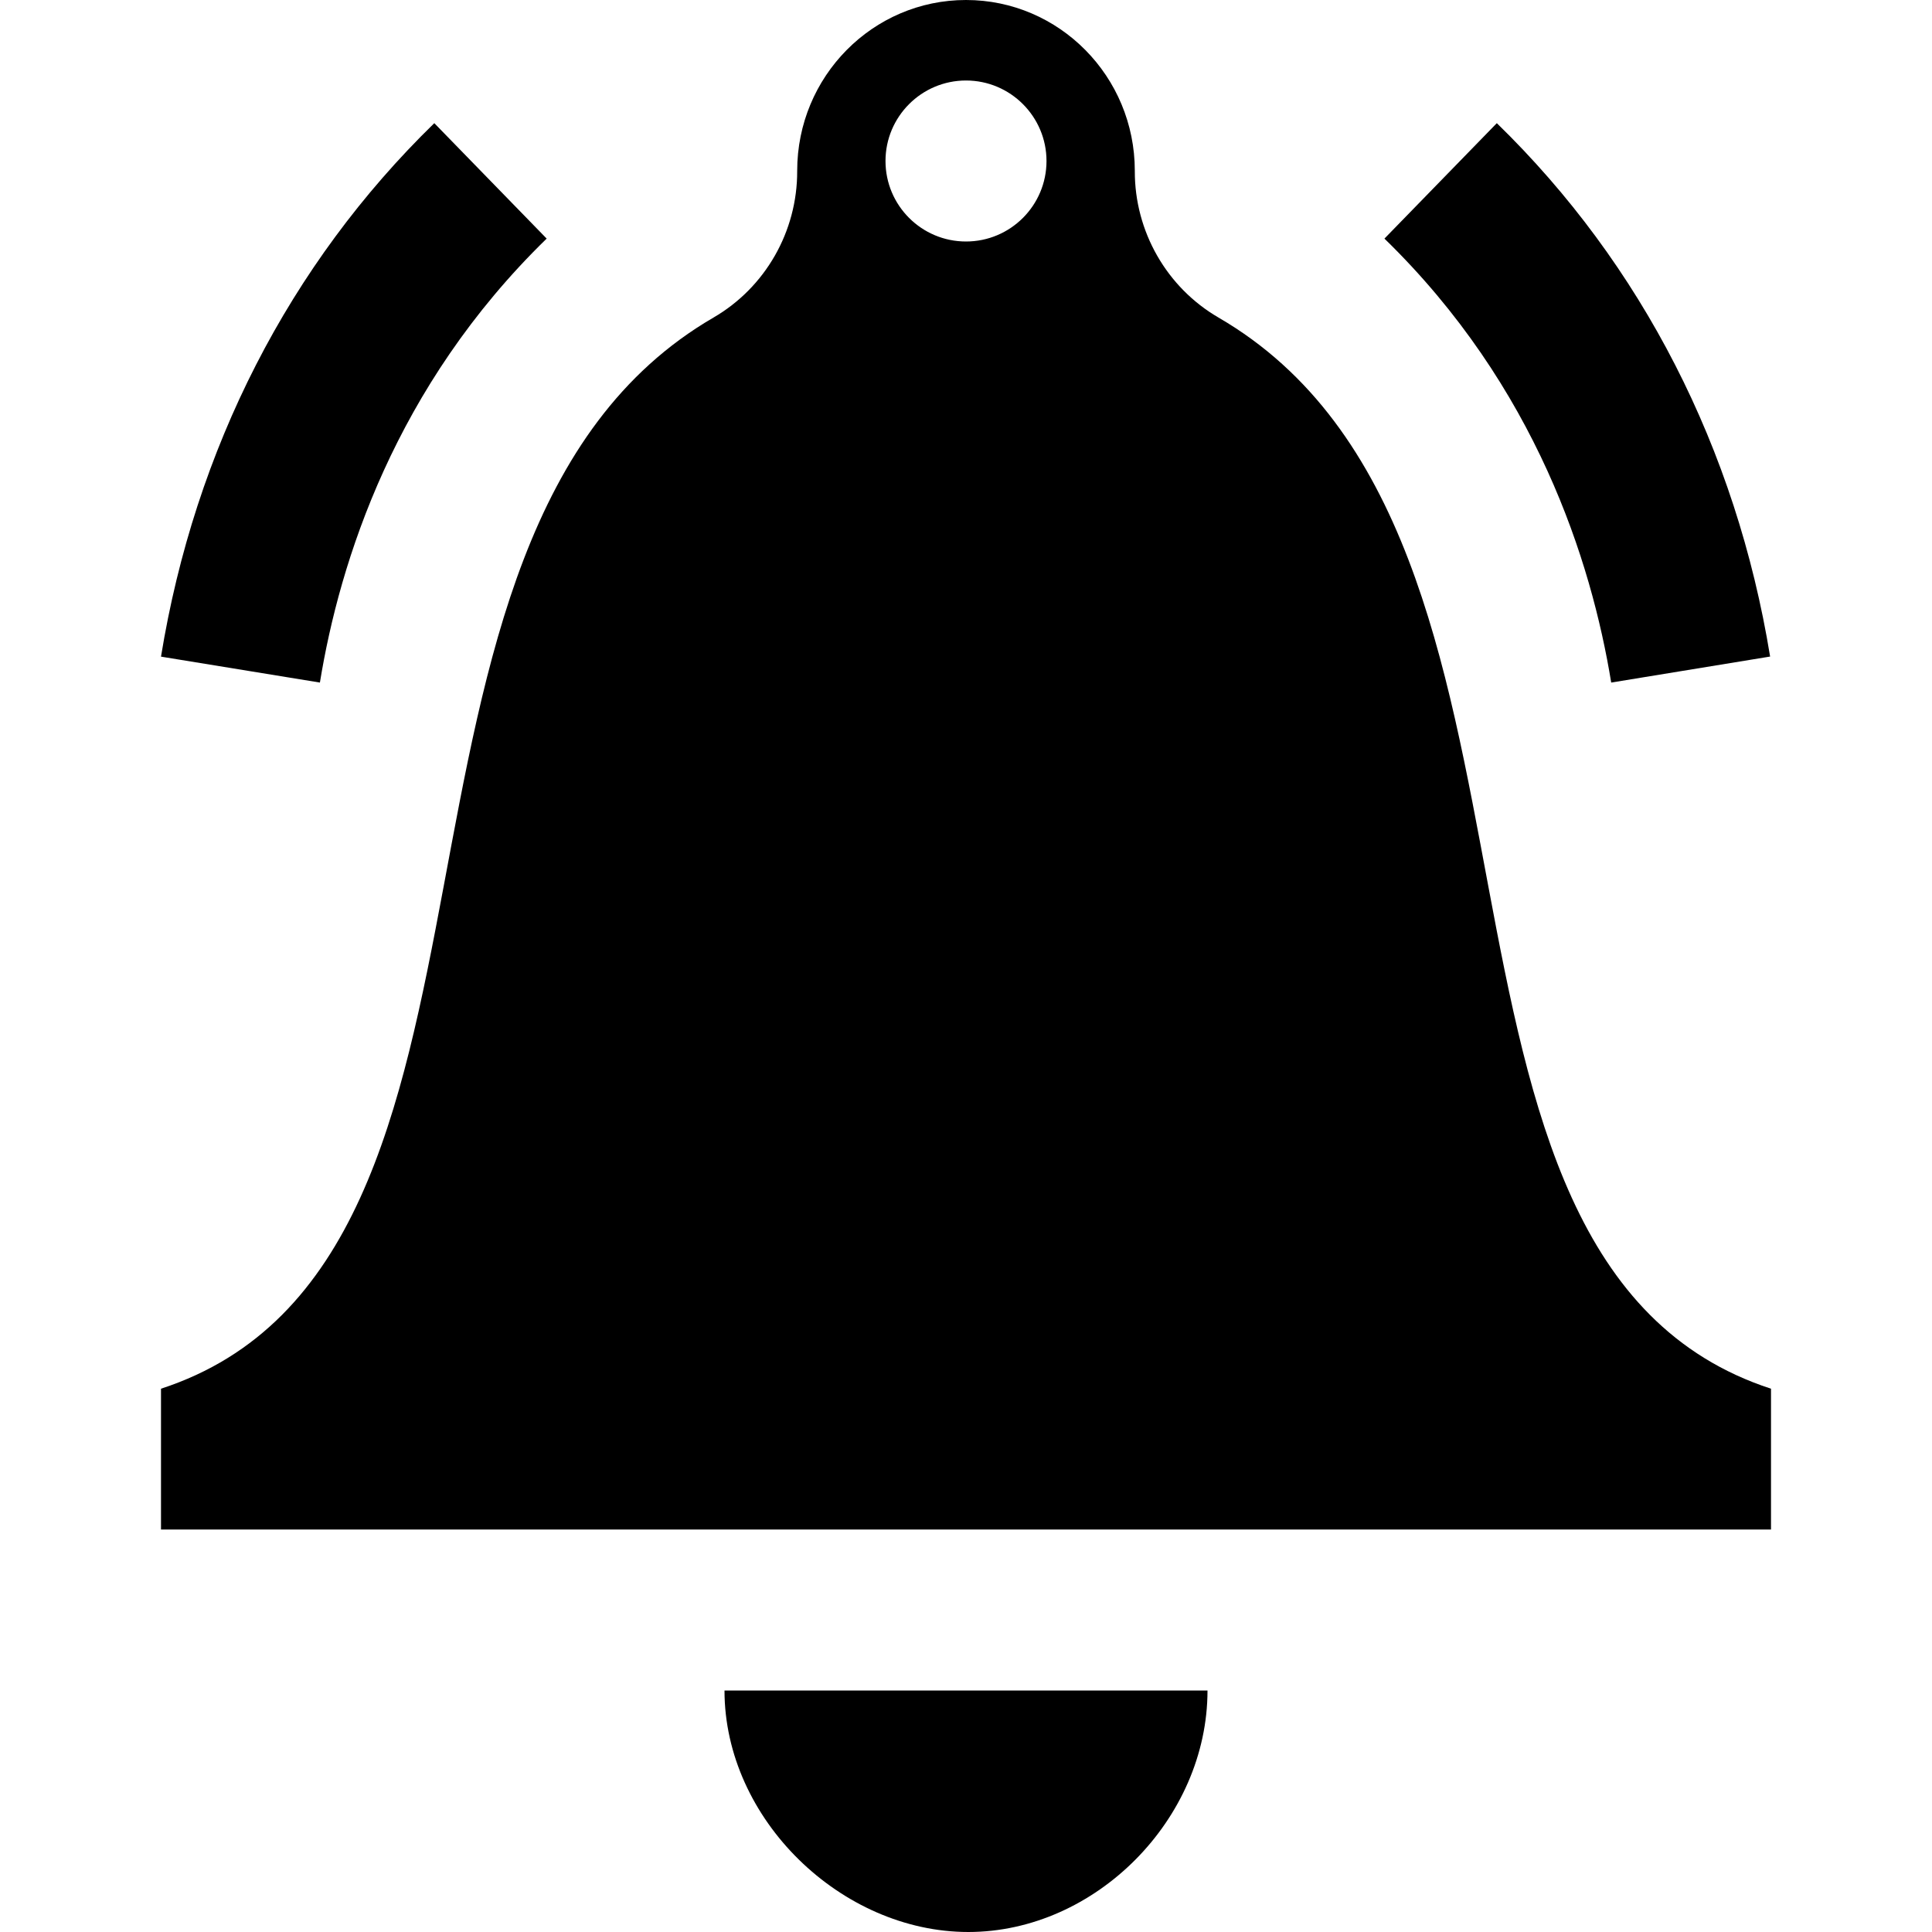
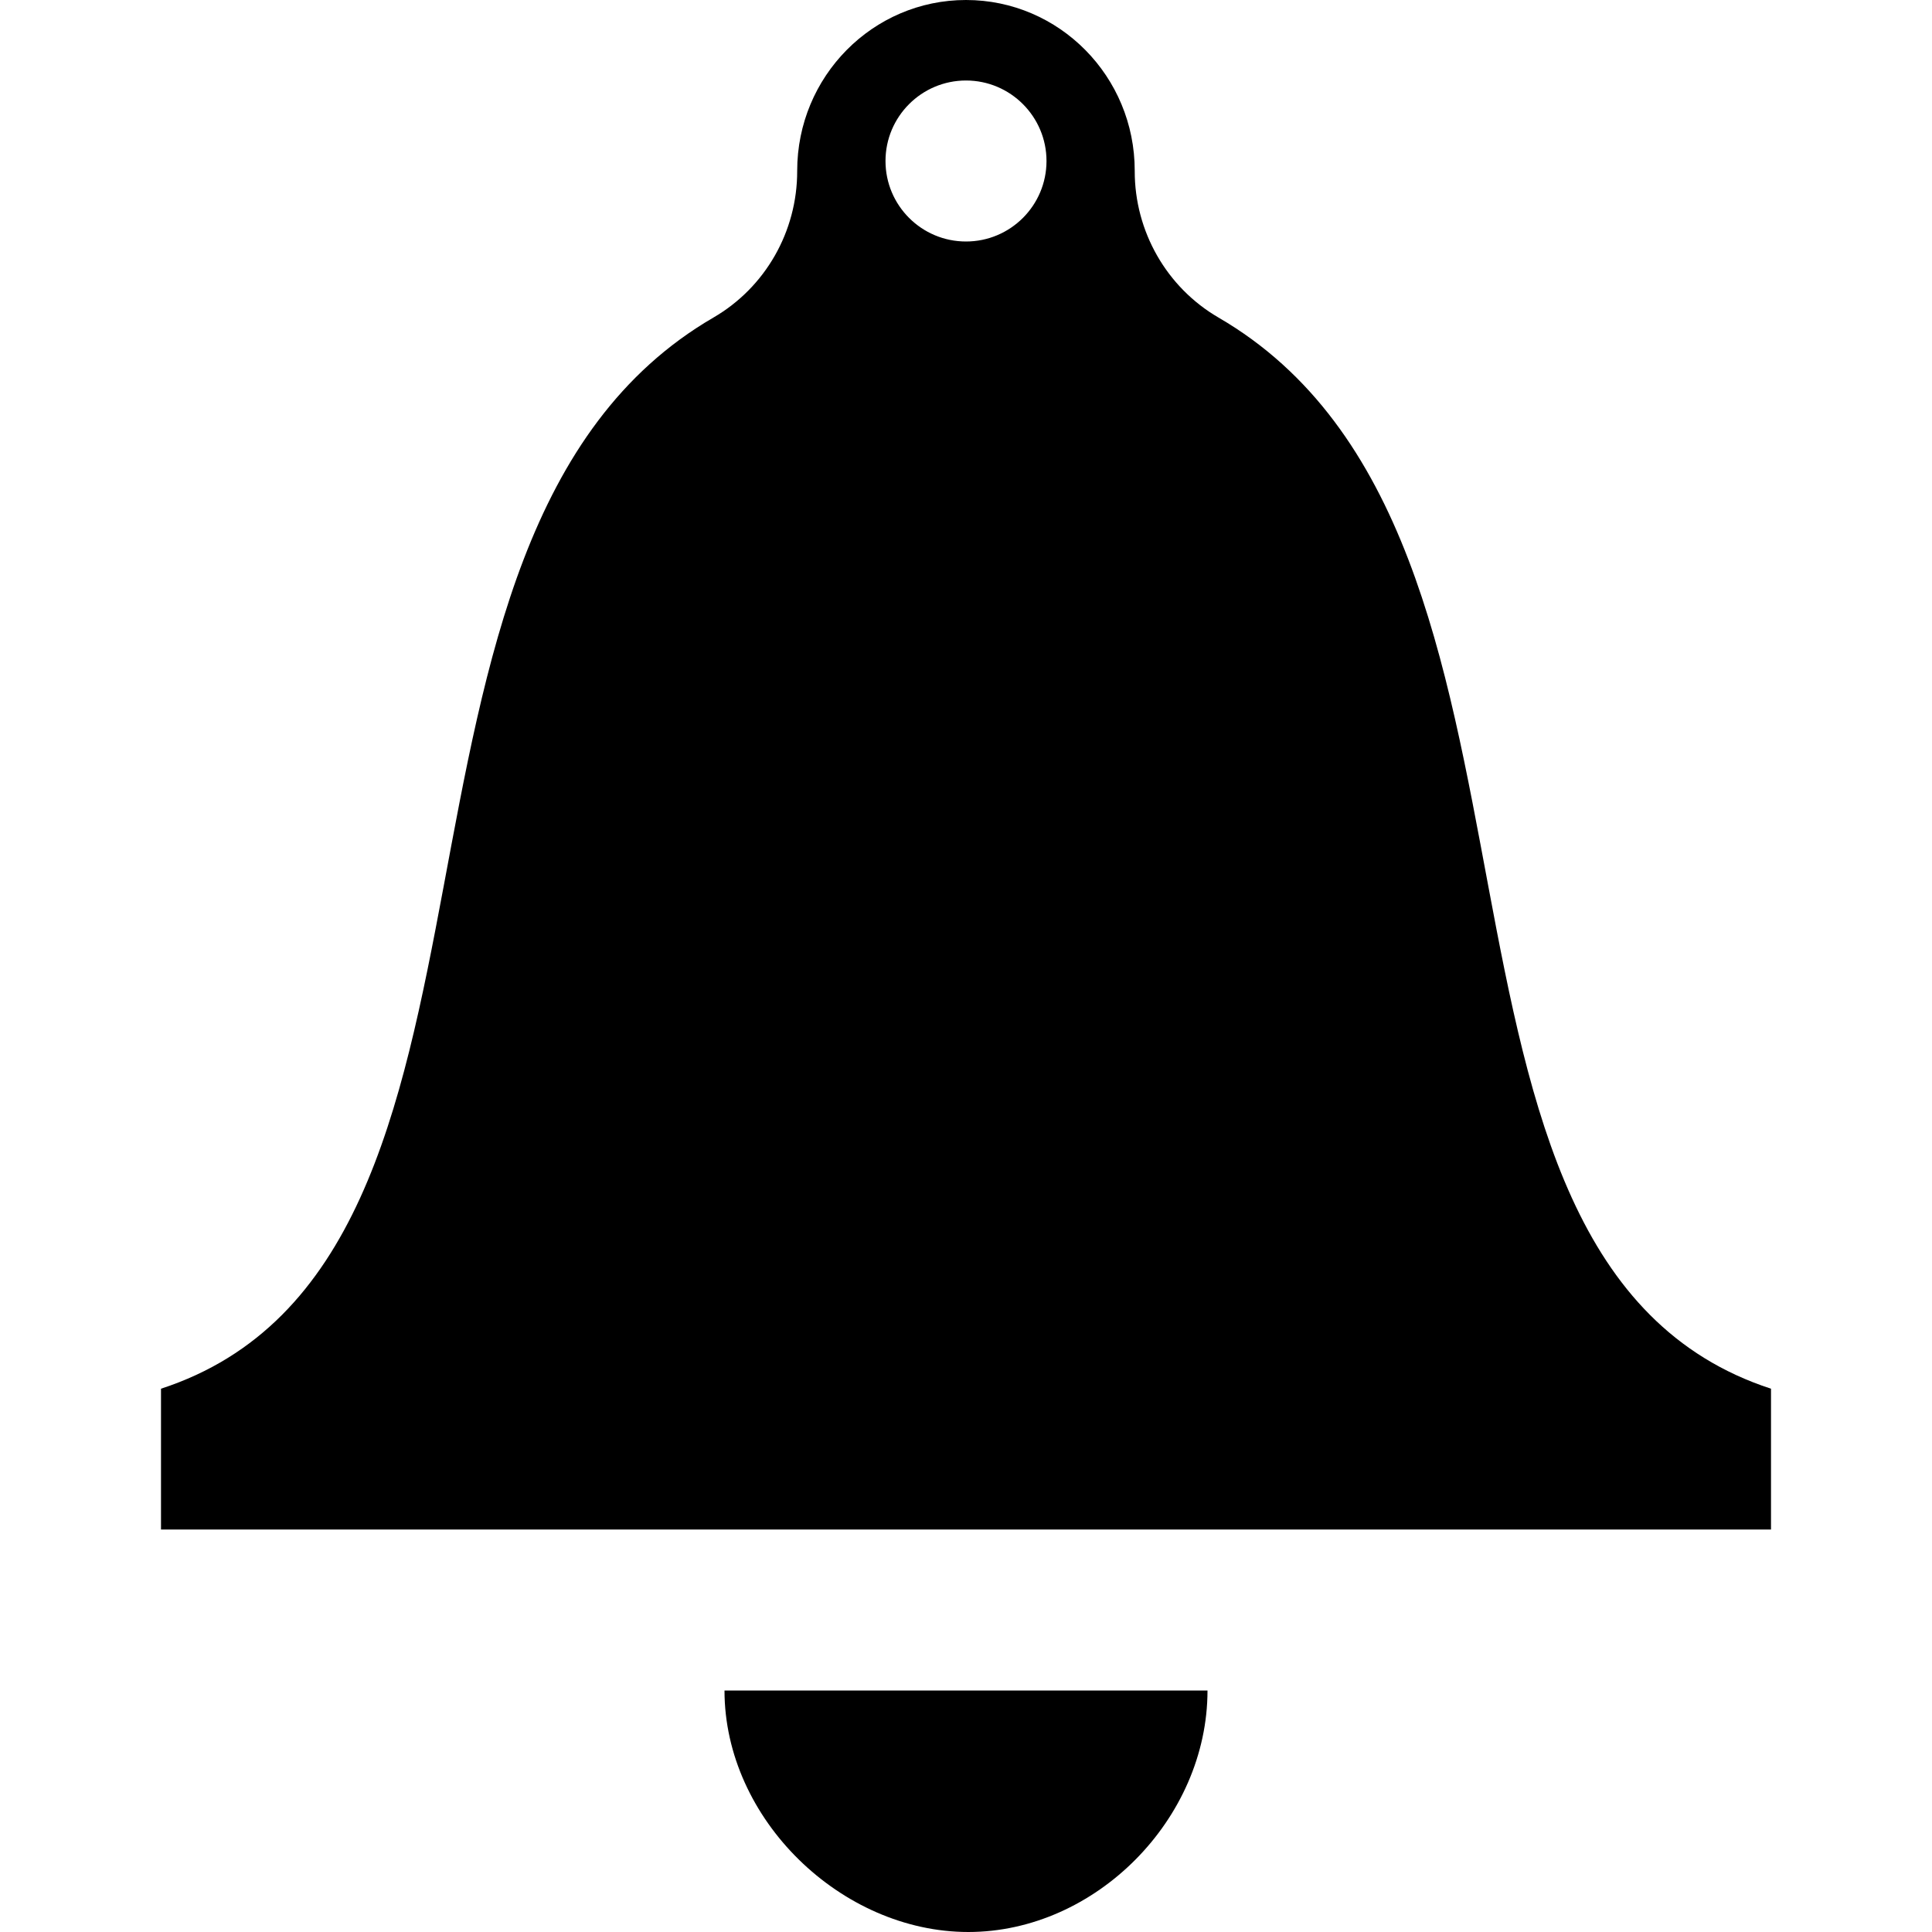
<svg xmlns="http://www.w3.org/2000/svg" viewBox="0 0 24 24">
-   <path fill="currentColor" d="M15.137 3.945c-.644-.374-1.042-1.07-1.04-1.82v-.003c0-1.172-.939-2.122-2.097-2.122s-2.097.95-2.097 2.122v.003c.002.751-.396 1.446-1.04 1.82-4.668 2.712-1.986 11.715-6.863 13.306v1.749h20v-1.749c-4.877-1.591-2.195-10.594-6.863-13.306zm-3.137-2.945c.552 0 1 .449 1 1 0 .552-.448 1-1 1s-1-.448-1-1c0-.551.448-1 1-1zm3 20c0 1.598-1.392 3-2.971 3s-3.029-1.402-3.029-3h6zm5.015-12.521c-.246-1.504-.933-3.682-2.817-5.515l1.396-1.434c1.8 1.752 2.974 4.044 3.395 6.626l-1.974.323zm-18.015-.322c.421-2.583 1.595-4.874 3.395-6.627l1.396 1.434c-1.884 1.833-2.572 4.011-2.817 5.515l-1.974-.322z" />
+   <path fill="currentColor" d="M15.137 3.945c-.644-.374-1.042-1.07-1.041-1.82v-.003c.001-1.172-.938-2.122-2.096-2.122s-2.097.95-2.097 2.122v.003c.001.751-.396 1.446-1.041 1.82-4.667 2.712-1.985 11.715-6.862 13.306v1.749h20v-1.749c-4.877-1.591-2.195-10.594-6.863-13.306zm-3.137-2.945c.552 0 1 .449 1 1 0 .552-.448 1-1 1s-1-.448-1-1c0-.551.448-1 1-1zm3 20c0 1.598-1.392 3-2.971 3s-3.029-1.402-3.029-3h6z" />
</svg>
